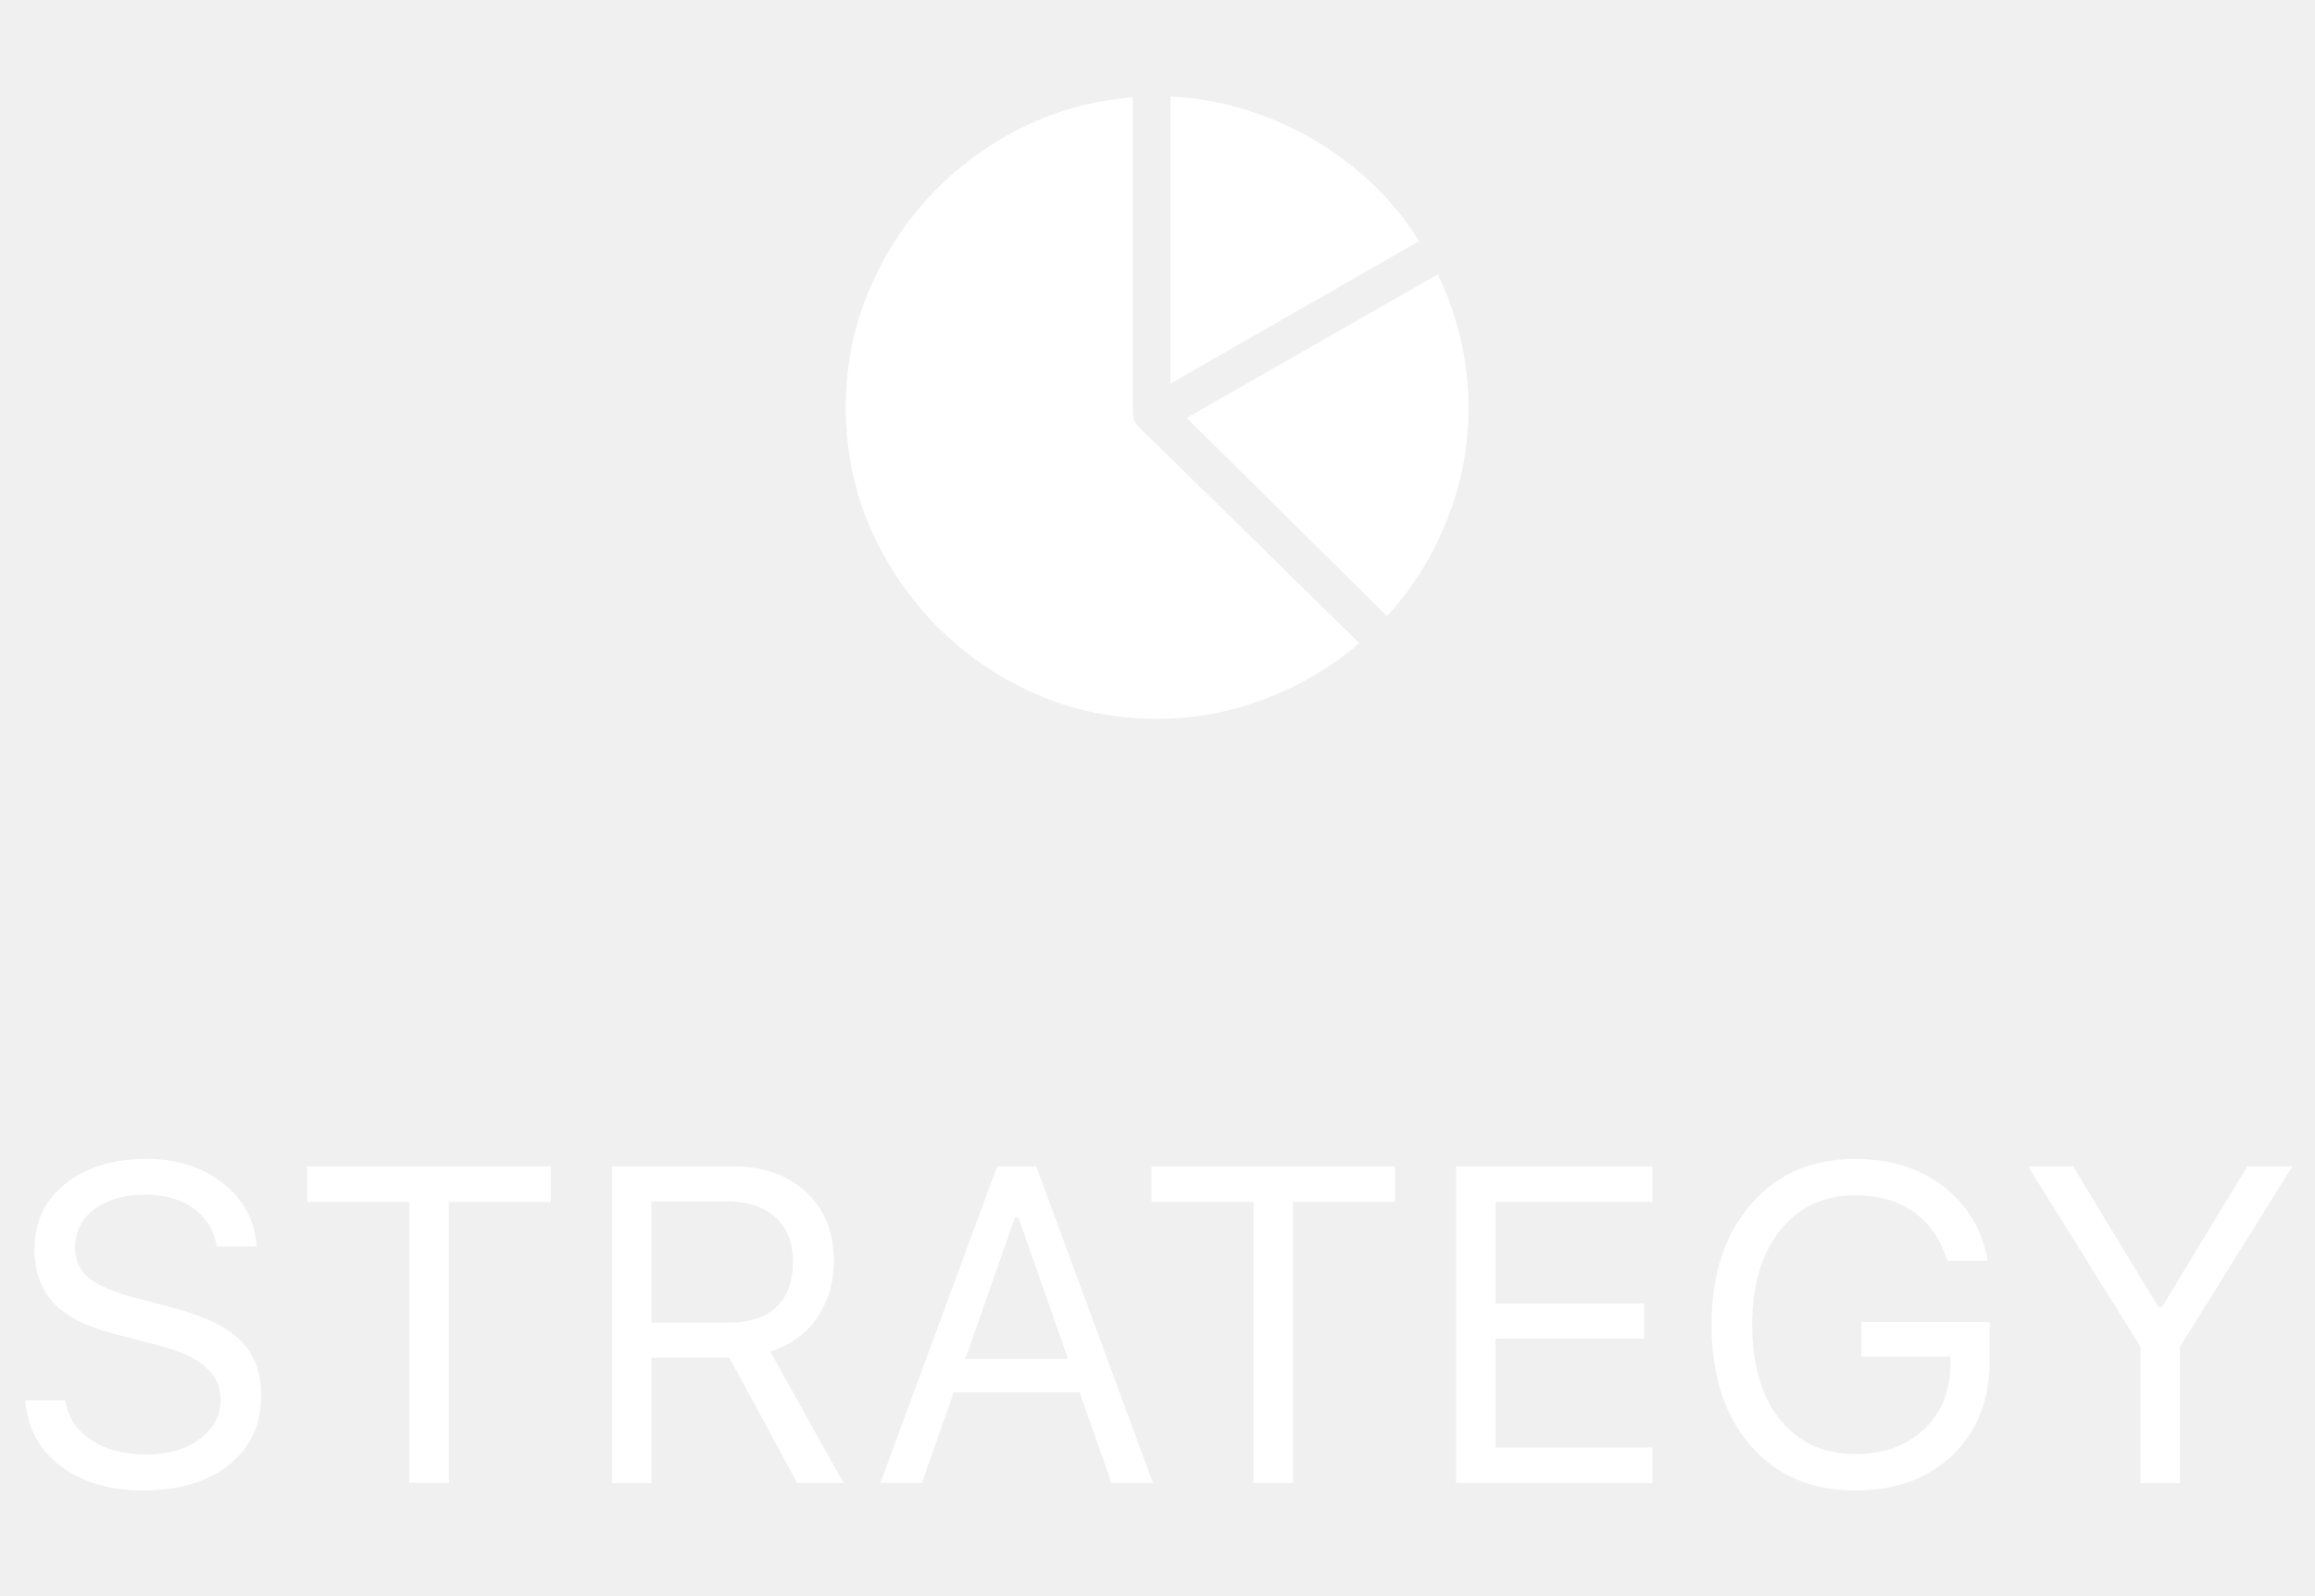
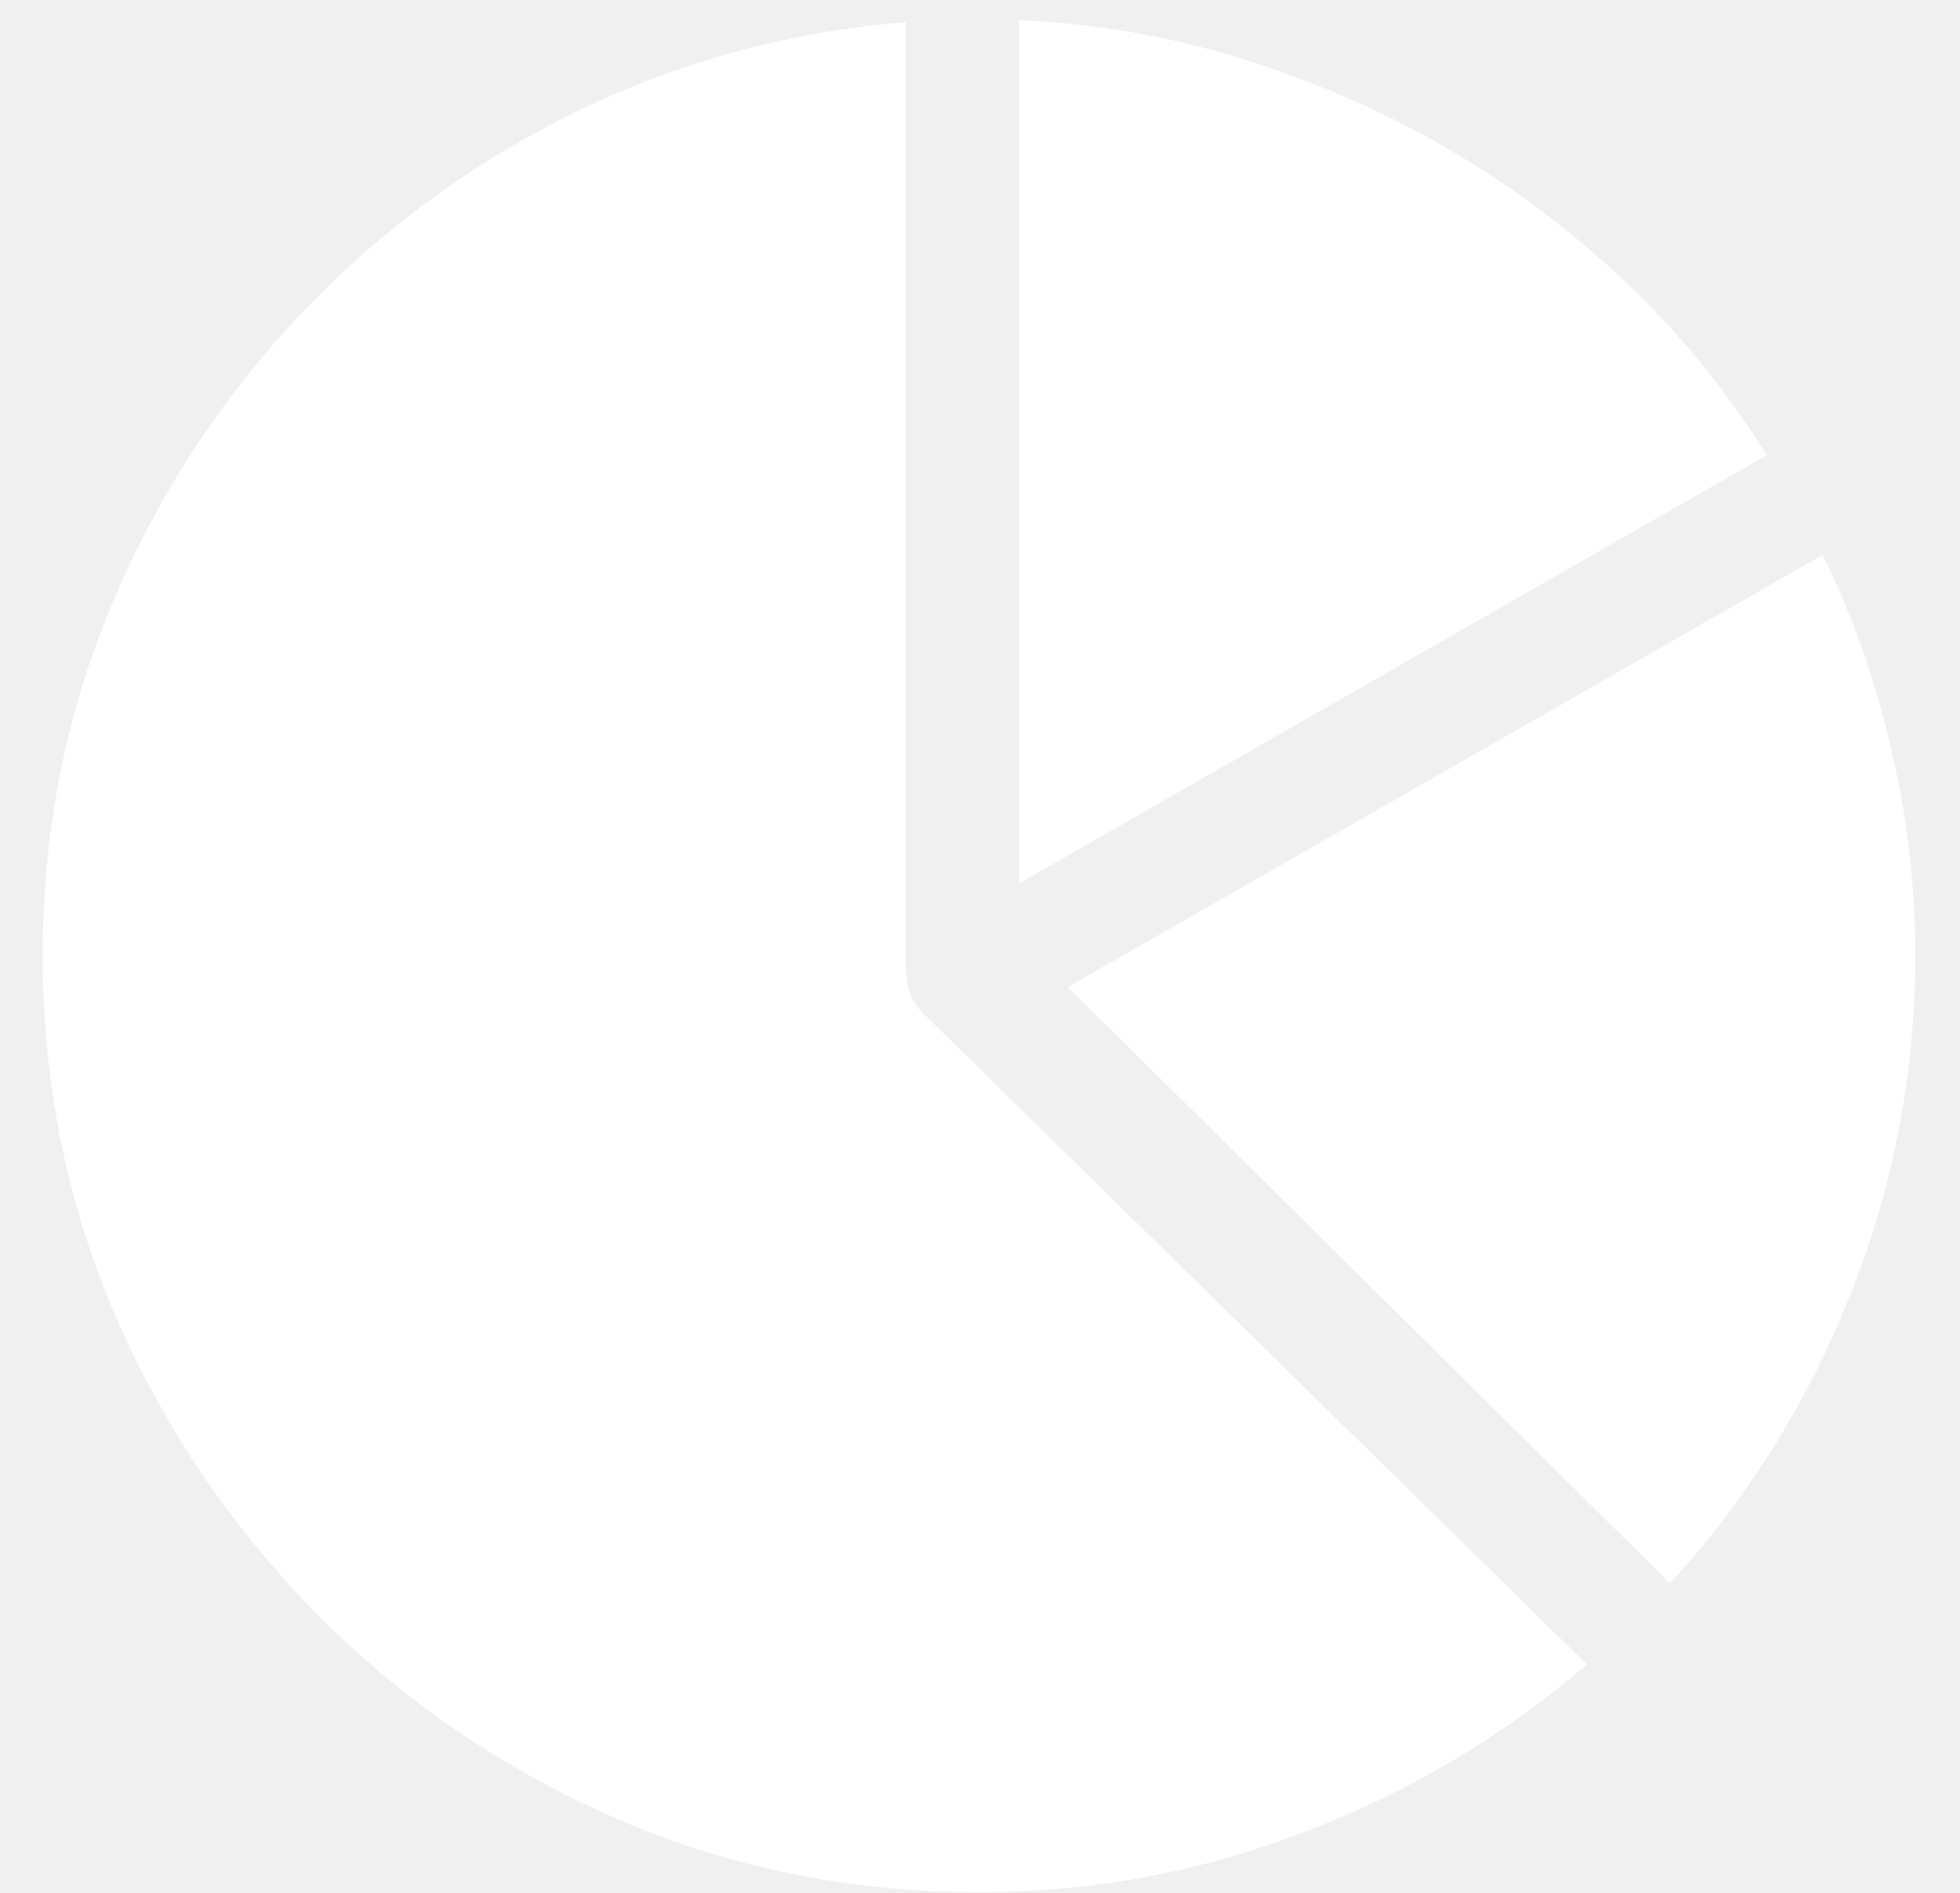
- <svg xmlns="http://www.w3.org/2000/svg" width="103" height="71" viewBox="0 0 103 71" fill="none">
-   <path d="M51.486 31.991C53.144 31.991 54.739 31.697 56.272 31.109C57.815 30.531 59.217 29.701 60.48 28.622L50.719 19.049C50.594 18.933 50.507 18.813 50.459 18.687C50.42 18.562 50.401 18.408 50.401 18.225V4.328C48.637 4.473 46.979 4.93 45.426 5.702C43.884 6.473 42.53 7.485 41.363 8.738C40.197 9.992 39.281 11.423 38.616 13.033C37.96 14.634 37.632 16.335 37.632 18.138C37.632 20.027 37.994 21.811 38.717 23.488C39.45 25.156 40.452 26.631 41.725 27.913C42.997 29.186 44.467 30.184 46.135 30.907C47.803 31.63 49.586 31.991 51.486 31.991ZM65.339 18.123C65.339 17.102 65.218 16.08 64.977 15.058C64.736 14.026 64.399 13.077 63.965 12.209L52.801 18.601L61.709 27.422C62.837 26.197 63.724 24.78 64.37 23.17C65.016 21.551 65.339 19.868 65.339 18.123ZM52.078 17.068L63.141 10.734C62.35 9.461 61.362 8.353 60.176 7.408C59 6.463 57.713 5.726 56.315 5.196C54.927 4.656 53.515 4.357 52.078 4.299V17.068Z" fill="white" />
-   <path d="M1.123 62.318H2.9C3.011 63.054 3.392 63.64 4.043 64.076C4.694 64.512 5.521 64.731 6.523 64.731C7.474 64.731 8.258 64.503 8.877 64.047C9.502 63.585 9.814 63.005 9.814 62.309C9.814 61.71 9.587 61.215 9.131 60.824C8.675 60.427 7.962 60.105 6.992 59.857L5.186 59.389C3.91 59.07 2.982 58.607 2.402 58.002C1.823 57.397 1.533 56.592 1.533 55.59C1.533 54.392 1.989 53.425 2.9 52.69C3.818 51.947 5.023 51.576 6.514 51.576C7.874 51.576 9.014 51.941 9.932 52.67C10.85 53.399 11.344 54.333 11.416 55.473H9.648C9.525 54.75 9.18 54.187 8.613 53.783C8.053 53.373 7.334 53.168 6.455 53.168C5.518 53.168 4.762 53.386 4.189 53.822C3.623 54.252 3.34 54.822 3.34 55.531C3.34 56.085 3.548 56.534 3.965 56.879C4.388 57.224 5.085 57.52 6.055 57.768L7.529 58.158C8.988 58.523 10.033 59.011 10.664 59.623C11.302 60.235 11.621 61.059 11.621 62.094C11.621 63.389 11.146 64.421 10.195 65.189C9.245 65.951 7.965 66.332 6.357 66.332C4.867 66.332 3.643 65.967 2.686 65.238C1.735 64.509 1.214 63.536 1.123 62.318ZM19.971 66H18.213V53.49H13.672V51.908H24.512V53.49H19.971V66ZM28.984 53.471V58.861H32.451C33.356 58.861 34.053 58.63 34.541 58.168C35.036 57.699 35.283 57.032 35.283 56.166C35.283 55.32 35.026 54.659 34.512 54.184C33.997 53.708 33.285 53.471 32.373 53.471H28.984ZM28.984 60.424V66H27.227V51.908H32.607C33.968 51.908 35.055 52.292 35.869 53.06C36.69 53.822 37.1 54.838 37.1 56.107C37.1 57.09 36.849 57.94 36.348 58.656C35.846 59.372 35.153 59.87 34.268 60.15L37.529 66H35.469L32.451 60.424H28.984ZM49.453 66L48.037 61.967H42.432L41.016 66H39.17L44.365 51.908H46.103L51.299 66H49.453ZM45.156 54.184L42.949 60.473H47.52L45.312 54.184H45.156ZM57.529 66H55.772V53.49H51.23V51.908H62.07V53.49H57.529V66ZM73.516 64.418V66H64.785V51.908H73.516V53.49H66.543V58.012H73.154V59.574H66.543V64.418H73.516ZM88.525 60.551C88.525 62.289 87.978 63.689 86.885 64.75C85.791 65.805 84.342 66.332 82.539 66.332C80.592 66.332 79.04 65.665 77.881 64.33C76.728 62.995 76.152 61.202 76.152 58.949C76.152 56.723 76.735 54.939 77.9 53.598C79.066 52.25 80.612 51.576 82.539 51.576C84.102 51.576 85.41 51.983 86.465 52.797C87.526 53.611 88.184 54.714 88.438 56.107H86.65C86.344 55.157 85.843 54.434 85.147 53.94C84.45 53.445 83.581 53.197 82.539 53.197C81.146 53.197 80.033 53.718 79.199 54.76C78.372 55.801 77.959 57.198 77.959 58.949C77.959 60.727 78.369 62.133 79.189 63.168C80.016 64.197 81.136 64.711 82.549 64.711C83.812 64.711 84.831 64.343 85.606 63.607C86.387 62.872 86.777 61.908 86.777 60.717V60.375H82.812V58.832H88.525V60.551ZM96.992 66H95.234V59.935L90.234 51.908H92.236L96.035 58.168H96.191L99.99 51.908H101.992L96.992 59.935V66Z" fill="white" />
+ <svg xmlns="http://www.w3.org/2000/svg" width="29" height="28" viewBox="0 0 29 28" fill="none">
+   <path d="M14.486 27.991C16.144 27.991 17.739 27.697 19.272 27.109C20.814 26.531 22.217 25.701 23.48 24.622L13.719 15.049C13.594 14.933 13.507 14.813 13.459 14.687C13.42 14.562 13.401 14.408 13.401 14.225V0.328C11.637 0.473 9.979 0.93 8.427 1.702C6.884 2.473 5.53 3.485 4.363 4.738C3.197 5.992 2.281 7.423 1.616 9.033C0.96 10.634 0.632 12.335 0.632 14.138C0.632 16.027 0.994 17.811 1.717 19.488C2.449 21.156 3.452 22.631 4.725 23.913C5.997 25.186 7.467 26.184 9.135 26.907C10.803 27.63 12.586 27.991 14.486 27.991ZM28.339 14.123C28.339 13.101 28.218 12.08 27.977 11.058C27.736 10.026 27.399 9.077 26.965 8.209L15.802 14.601L24.709 23.422C25.837 22.197 26.724 20.78 27.37 19.17C28.016 17.551 28.339 15.868 28.339 14.123ZM15.078 13.068L26.141 6.734C25.35 5.461 24.362 4.353 23.176 3.408C22 2.463 20.713 1.726 19.315 1.196C17.927 0.656 16.515 0.357 15.078 0.299V13.068Z" fill="white" />
</svg>
